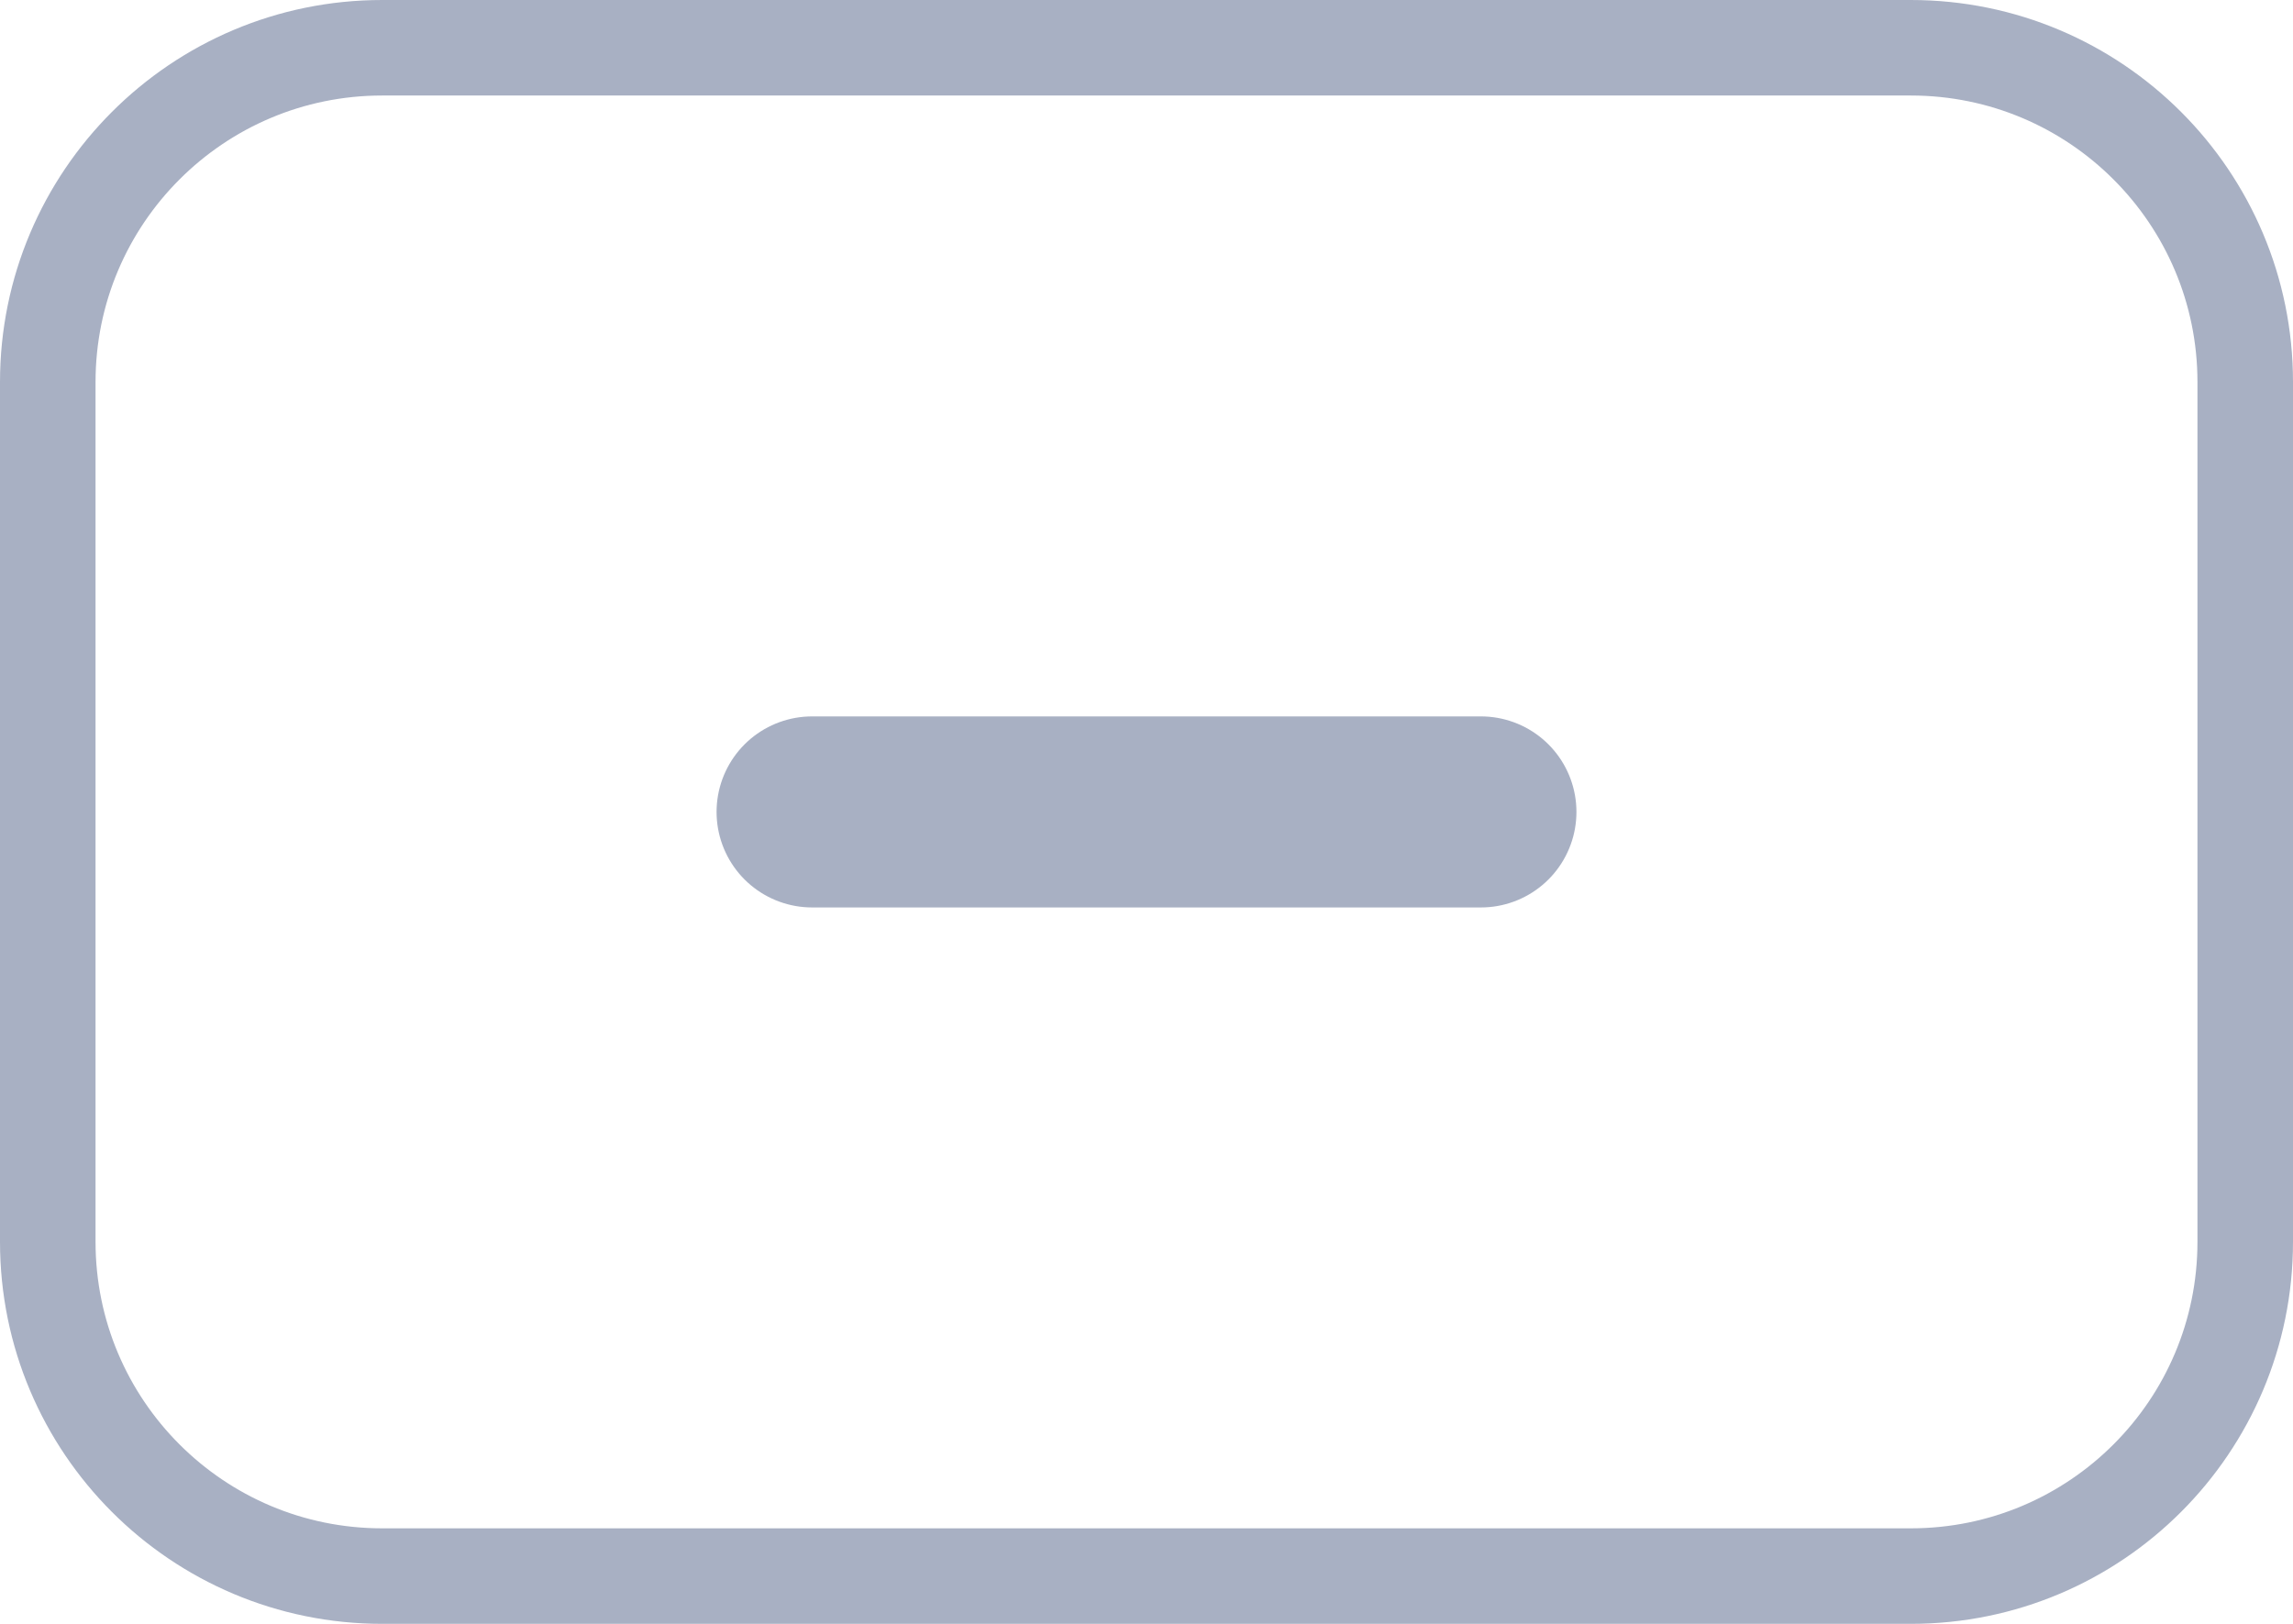
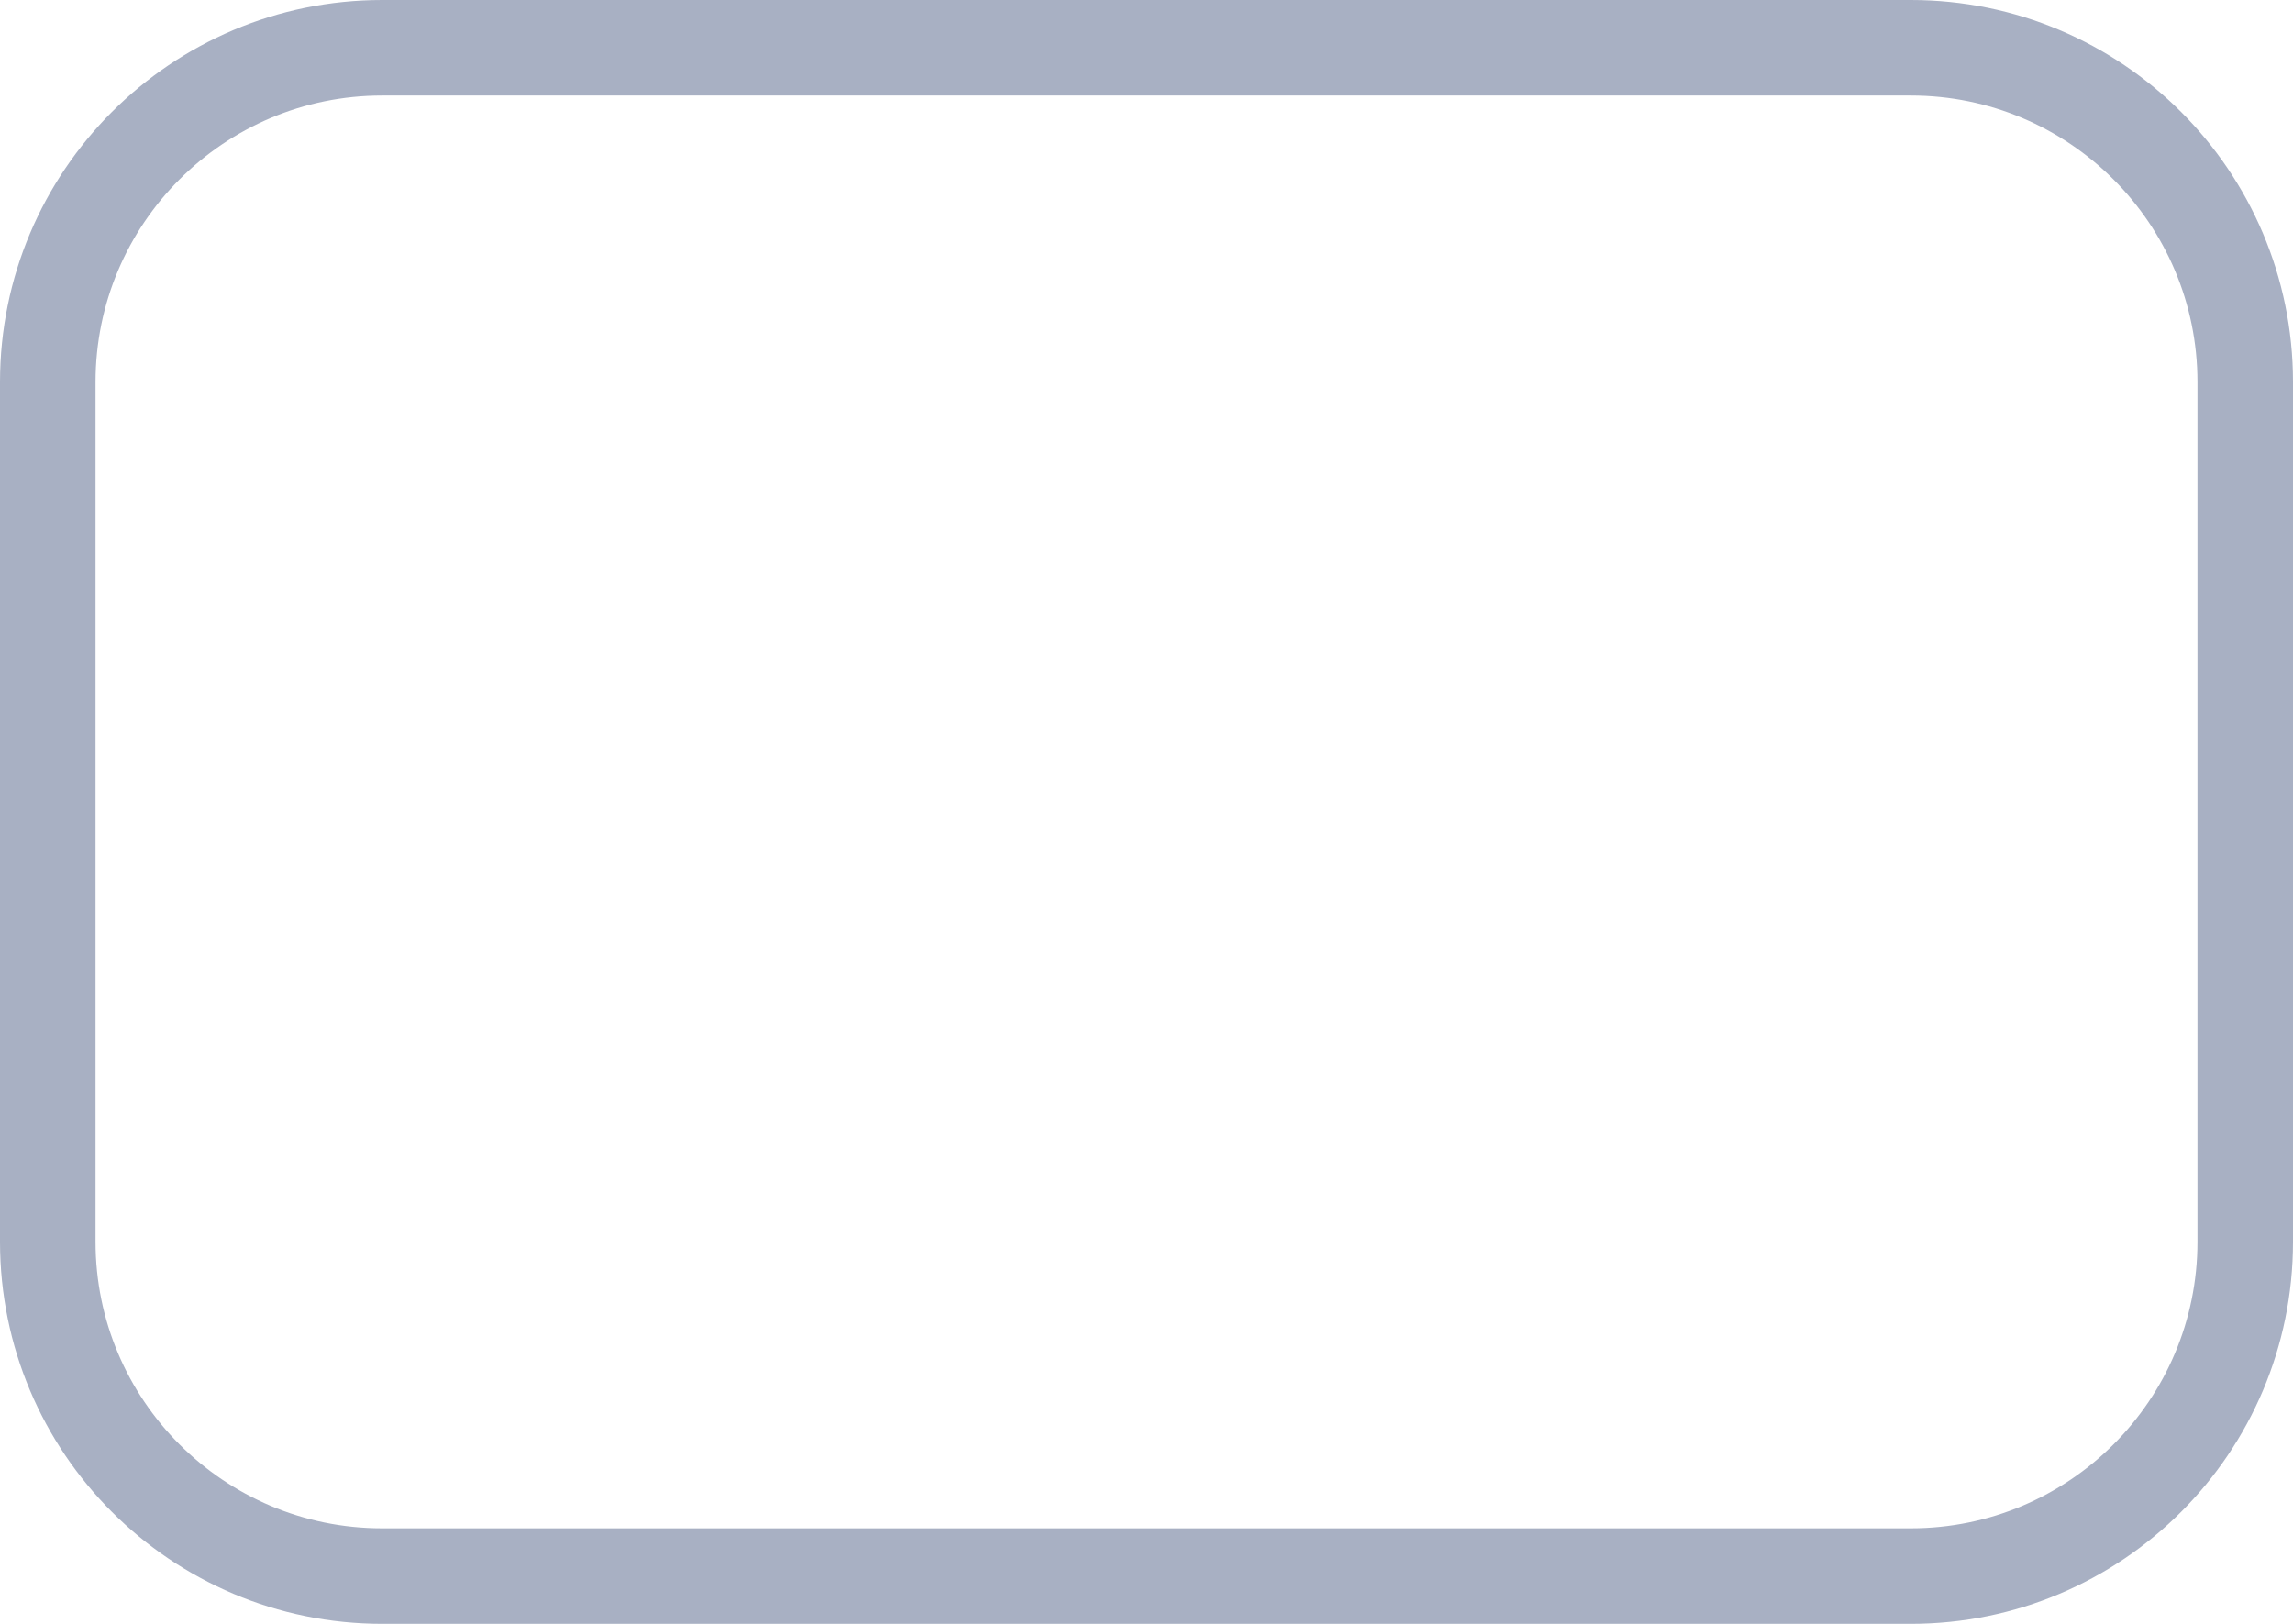
<svg xmlns="http://www.w3.org/2000/svg" width="24" height="17" viewBox="0 0 24 17">
-   <g id="그룹_61" data-name="그룹 61" transform="translate(-1296 -527)">
-     <g id="사각형_69" data-name="사각형 69" transform="translate(1296 527)" fill="none" stroke="#a8b0c3" stroke-width="1">
-       <rect width="24" height="17" rx="4" stroke="none" />
-       <rect x="0.5" y="0.5" width="23" height="16" rx="3.5" fill="none" />
-     </g>
-     <line id="선_13" data-name="선 13" x2="7" transform="translate(1304.5 535.5)" fill="none" stroke="#a8b0c3" stroke-linecap="round" stroke-width="2" />
+   <g id="사각형_70" data-name="사각형 70" fill="none" stroke="#a8b0c3" stroke-width="1">
+     <rect width="24" height="17" rx="4" stroke="none" />
+     <rect x="0.5" y="0.5" width="23" height="16" rx="3.5" fill="none" />
  </g>
</svg>
